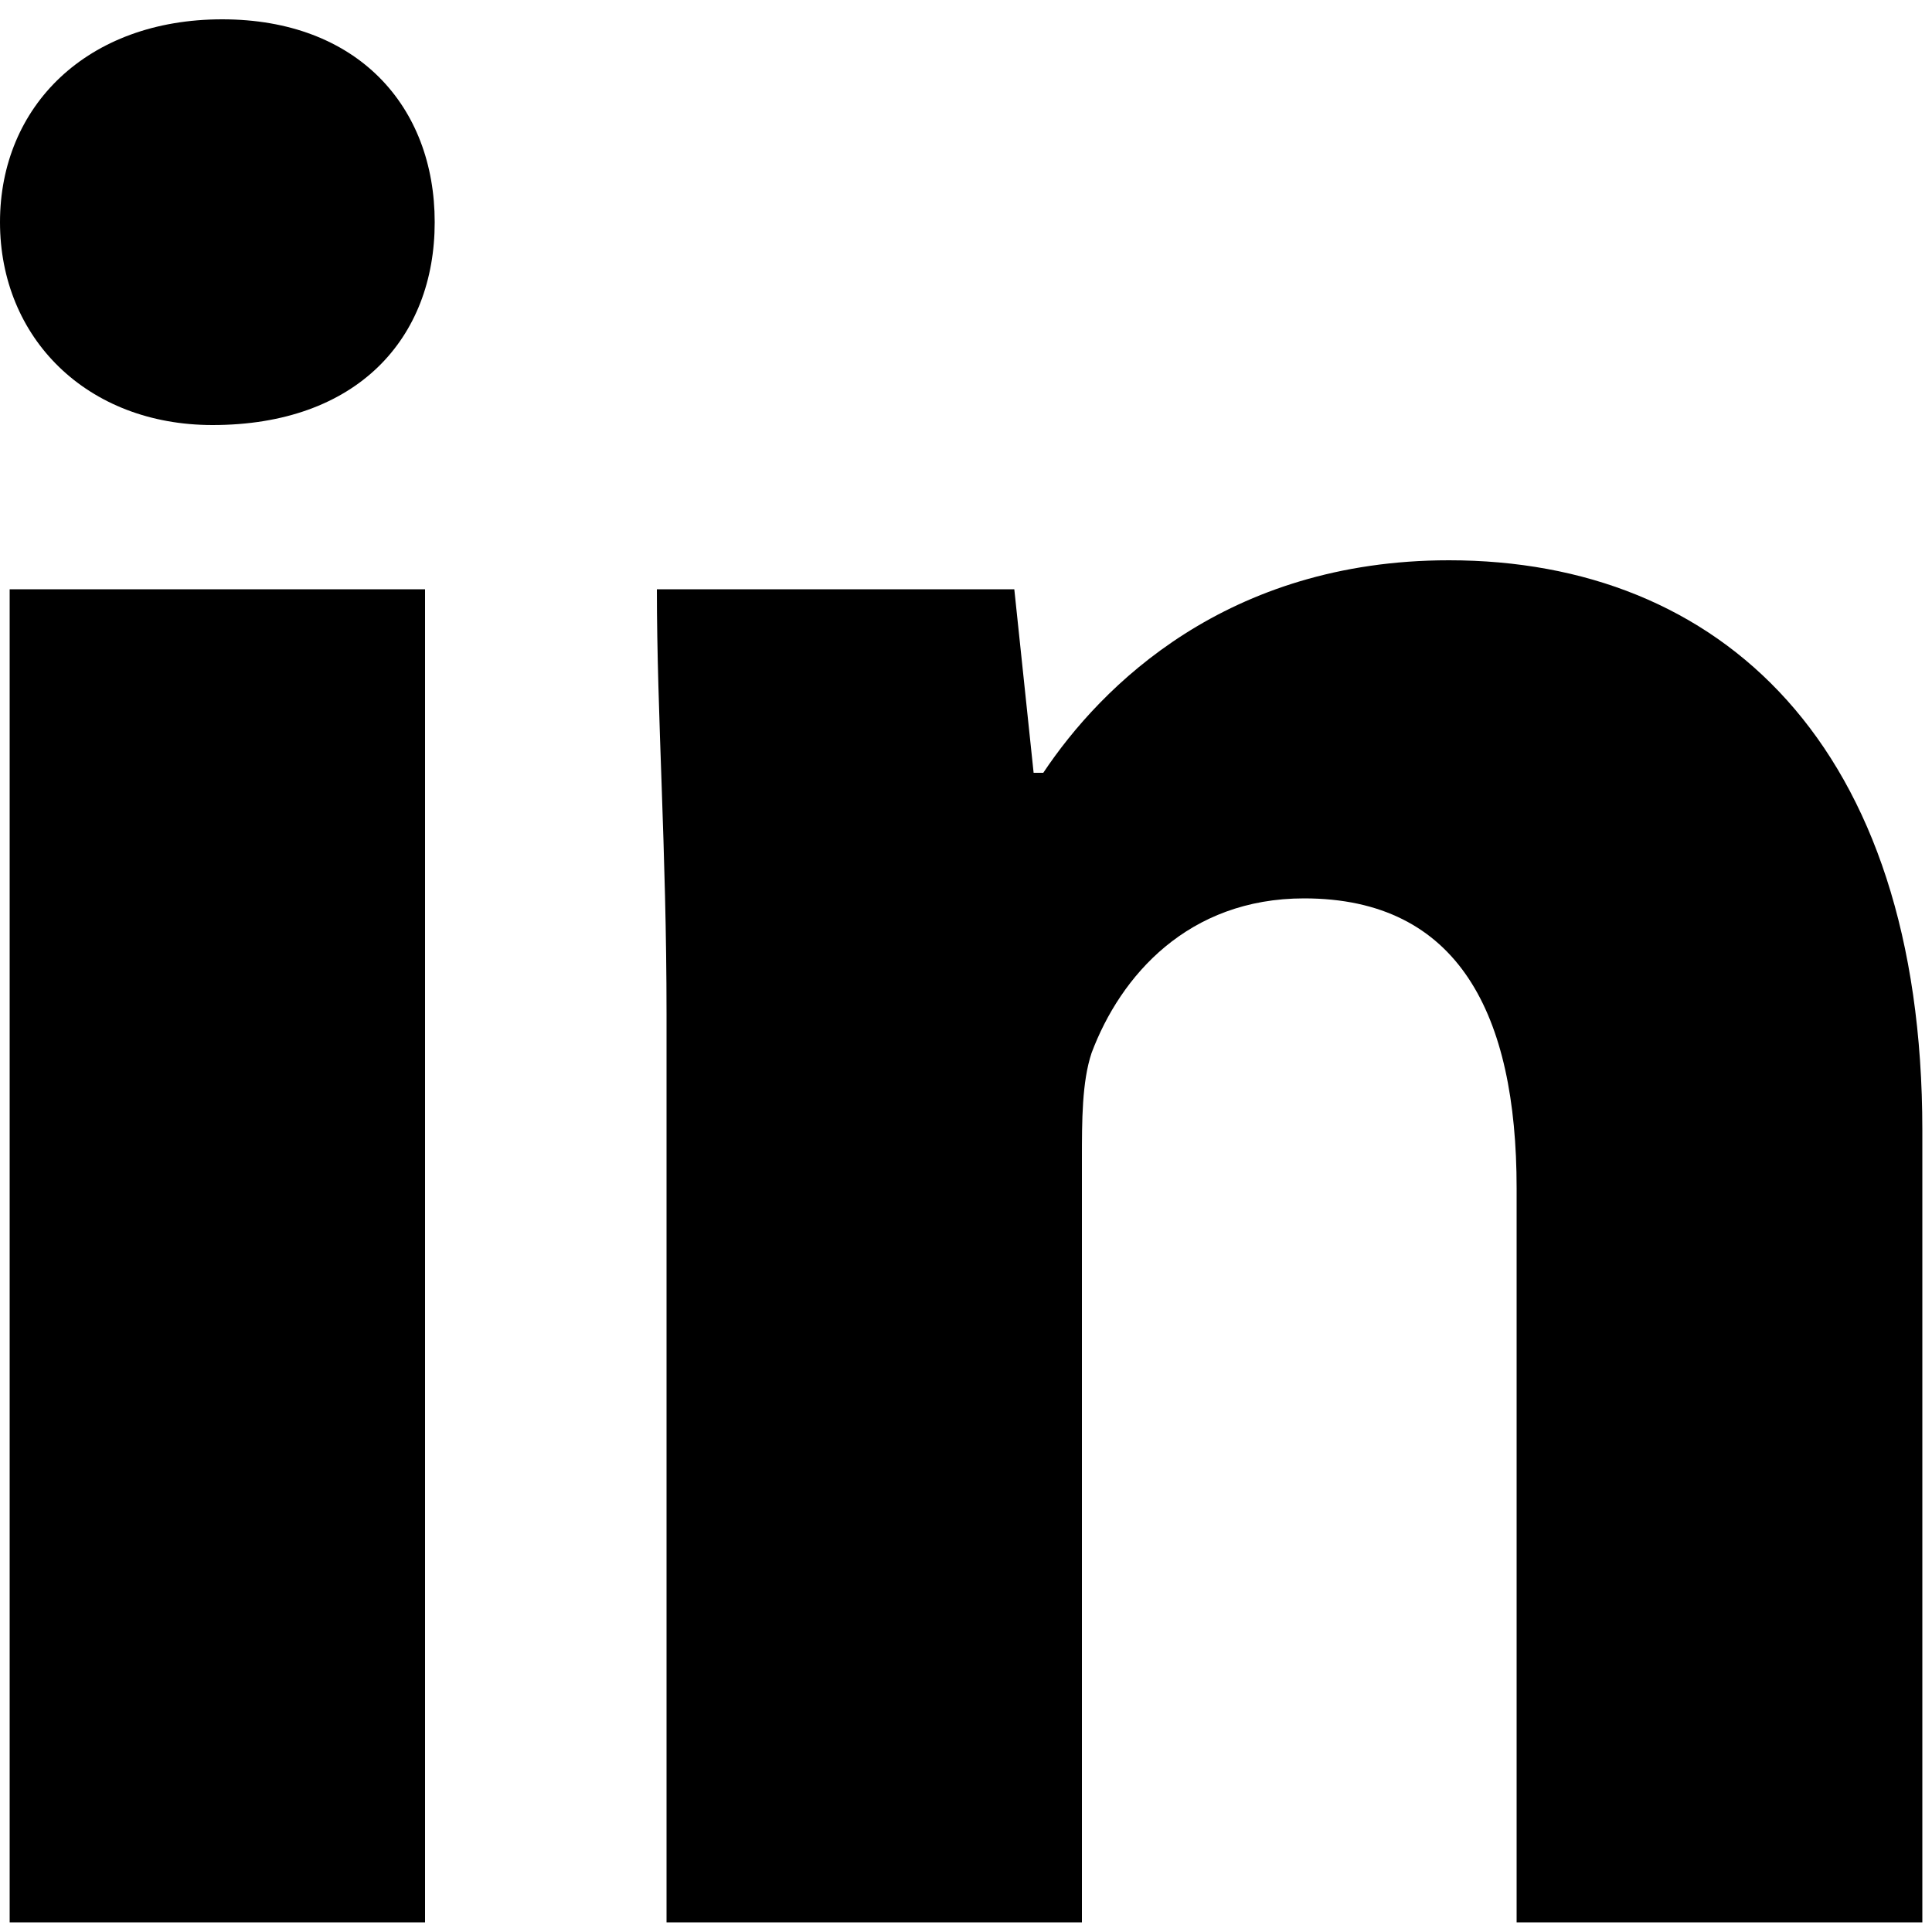
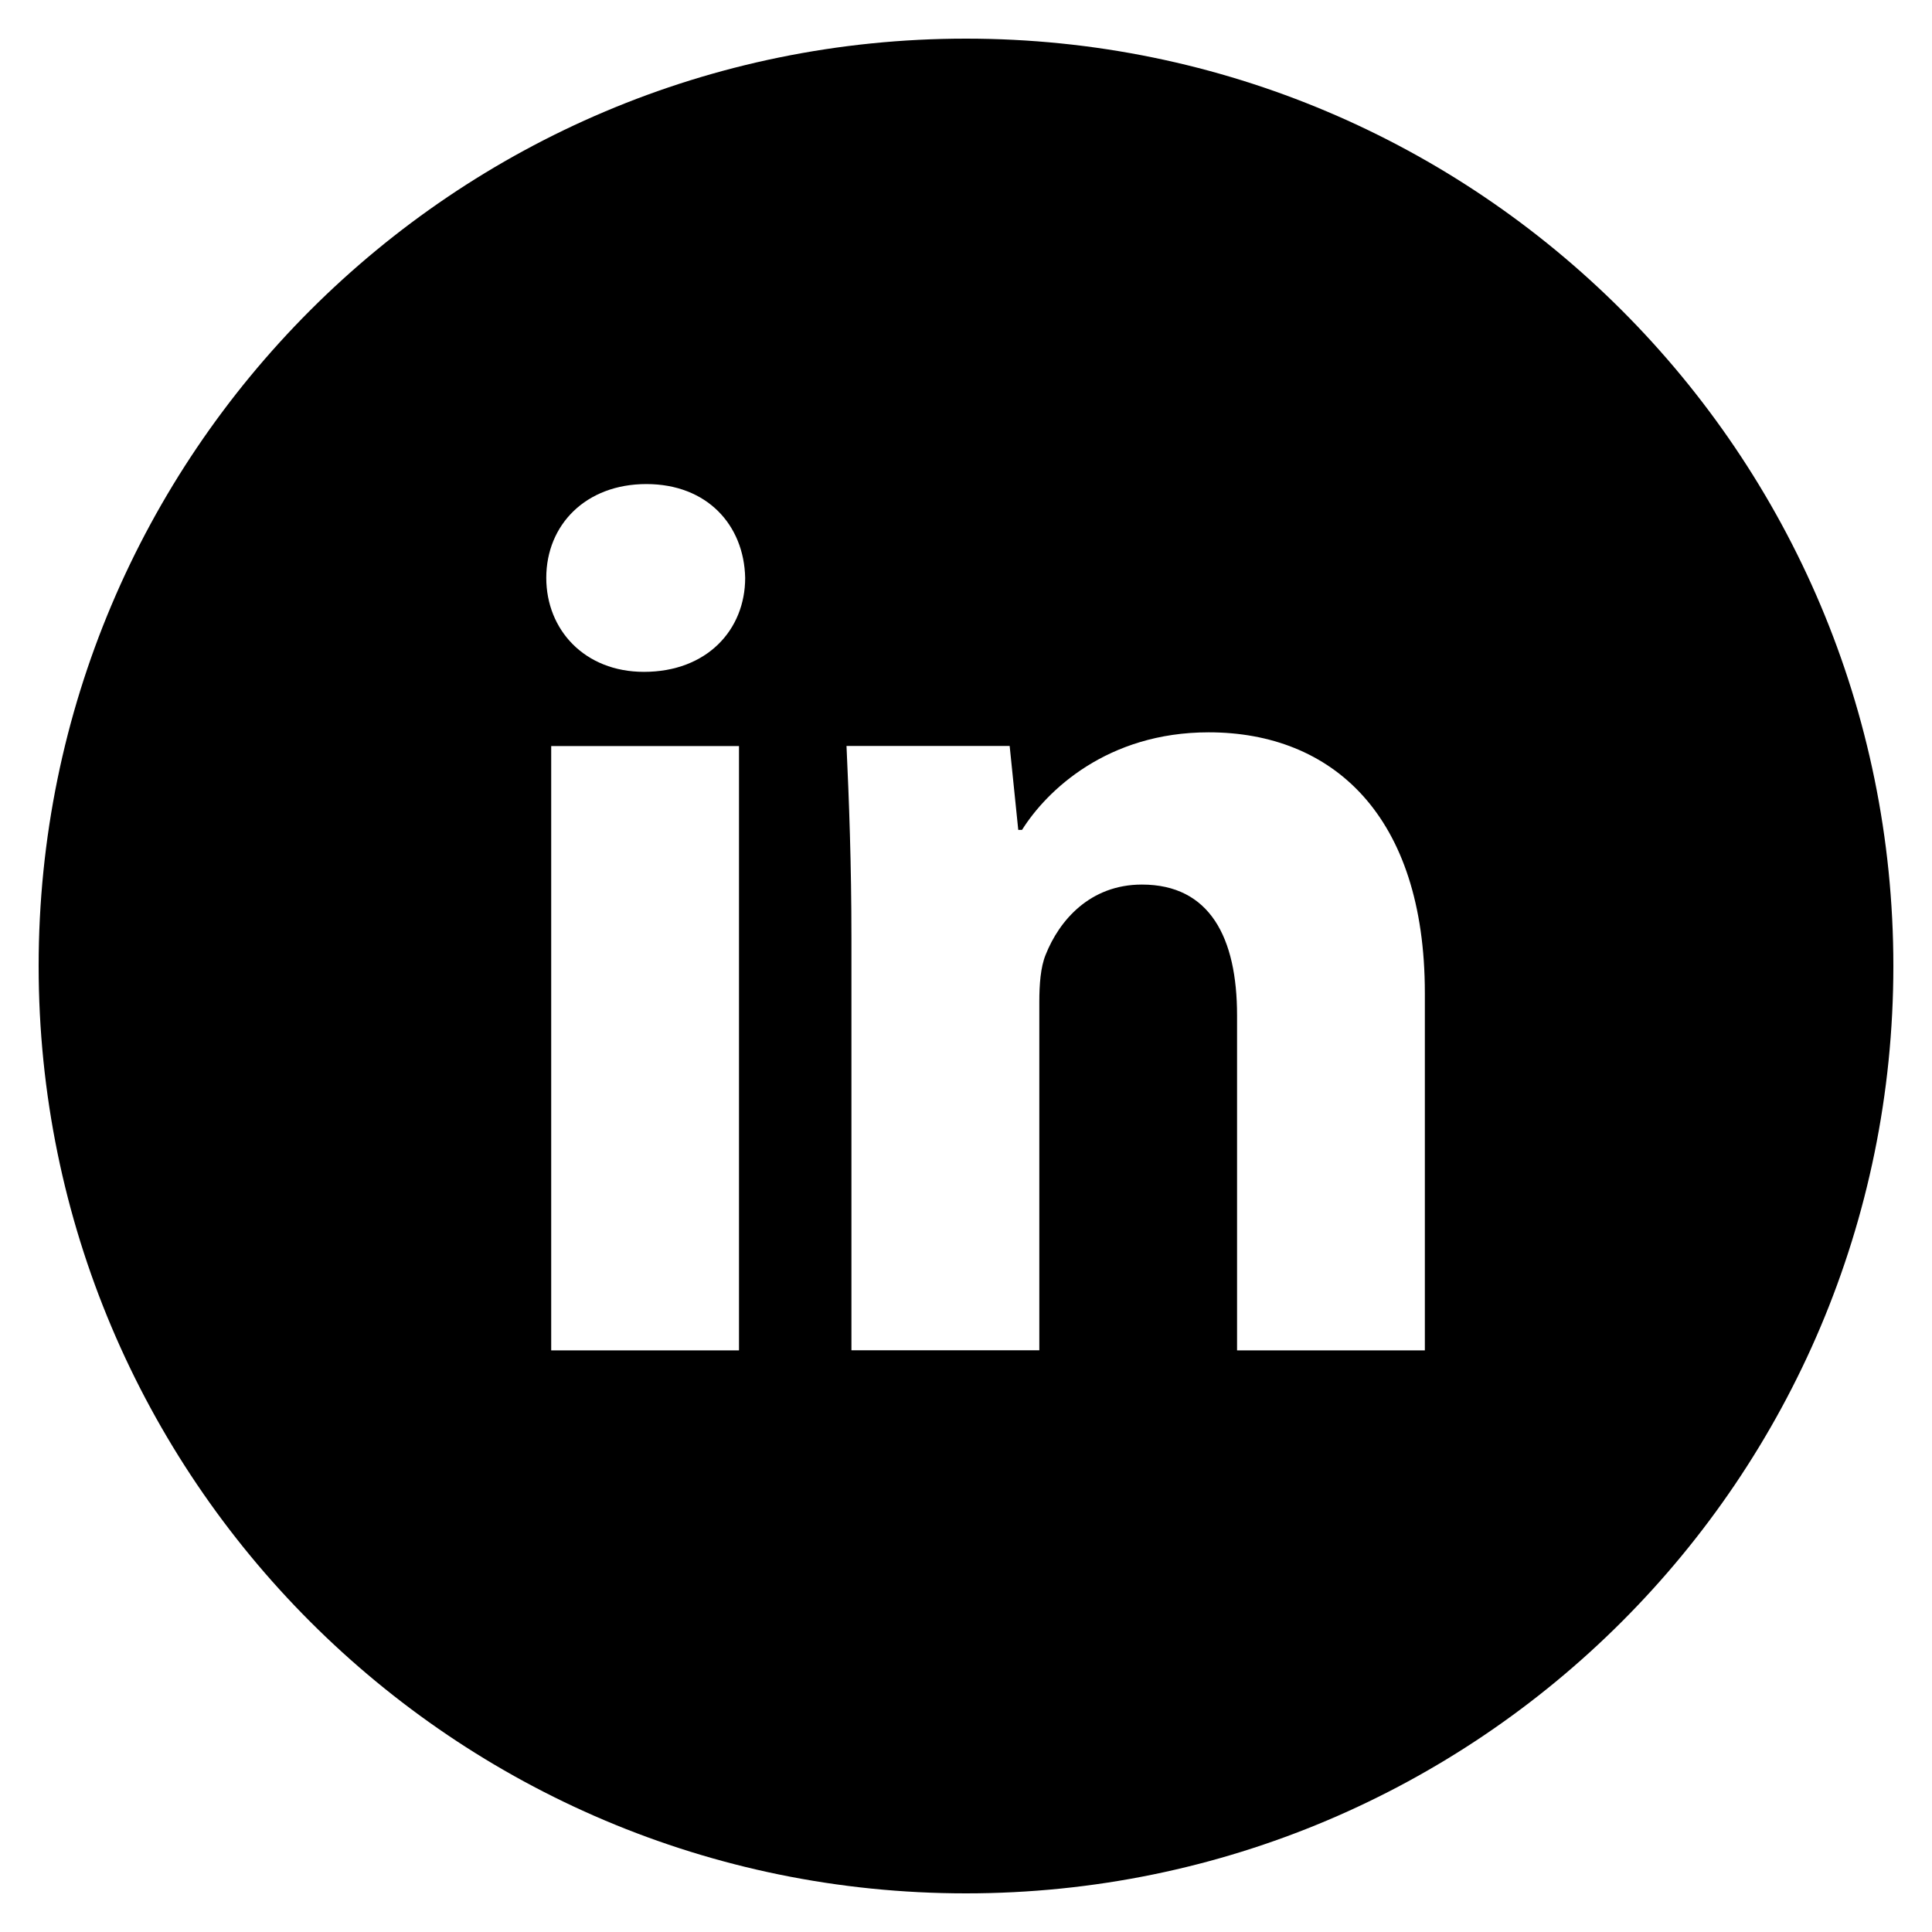
- <svg xmlns="http://www.w3.org/2000/svg" aria-hidden="true" viewBox="0 0 14 14" role="img">
-   <path fill-rule="evenodd" d="M3.08 13.93H.07V4.27h3.01v9.66zM1.54 3.08C.63 3.08 0 2.45 0 1.61S.63.14 1.61.14c.98 0 1.54.63 1.54 1.47s-.56 1.47-1.61 1.47zM14 13.93h-3.01V8.61c0-1.26-.42-2.1-1.54-2.1-.84 0-1.33.56-1.54 1.12-.07.21-.07.49-.07.77v5.53H4.83V7.35c0-1.19-.07-2.17-.07-3.08h2.59l.14 1.33h.07c.42-.63 1.33-1.54 2.94-1.54 1.96 0 3.43 1.33 3.43 4.13v5.74H14z" />
+ <svg xmlns="http://www.w3.org/2000/svg" fill="#000000" width="800px" height="800px" viewBox="0 0 20 20">
+   <path d="M10 .4C4.698.4.4 4.698.4 10s4.298 9.6 9.6 9.6 9.6-4.298 9.6-9.6S15.302.4 10 .4zM7.65 13.979H5.706V7.723H7.65v6.256zm-.984-7.024c-.614 0-1.011-.435-1.011-.973 0-.549.409-.971 1.036-.971s1.011.422 1.023.971c0 .538-.396.973-1.048.973zm8.084 7.024h-1.944v-3.467c0-.807-.282-1.355-.985-1.355-.537 0-.856.371-.997.728-.052.127-.065.307-.065.486v3.607H8.814v-4.26c0-.781-.025-1.434-.051-1.996h1.689l.089.869h.039c.256-.408.883-1.01 1.932-1.01 1.279 0 2.238.857 2.238 2.699v3.699z" />
</svg>
